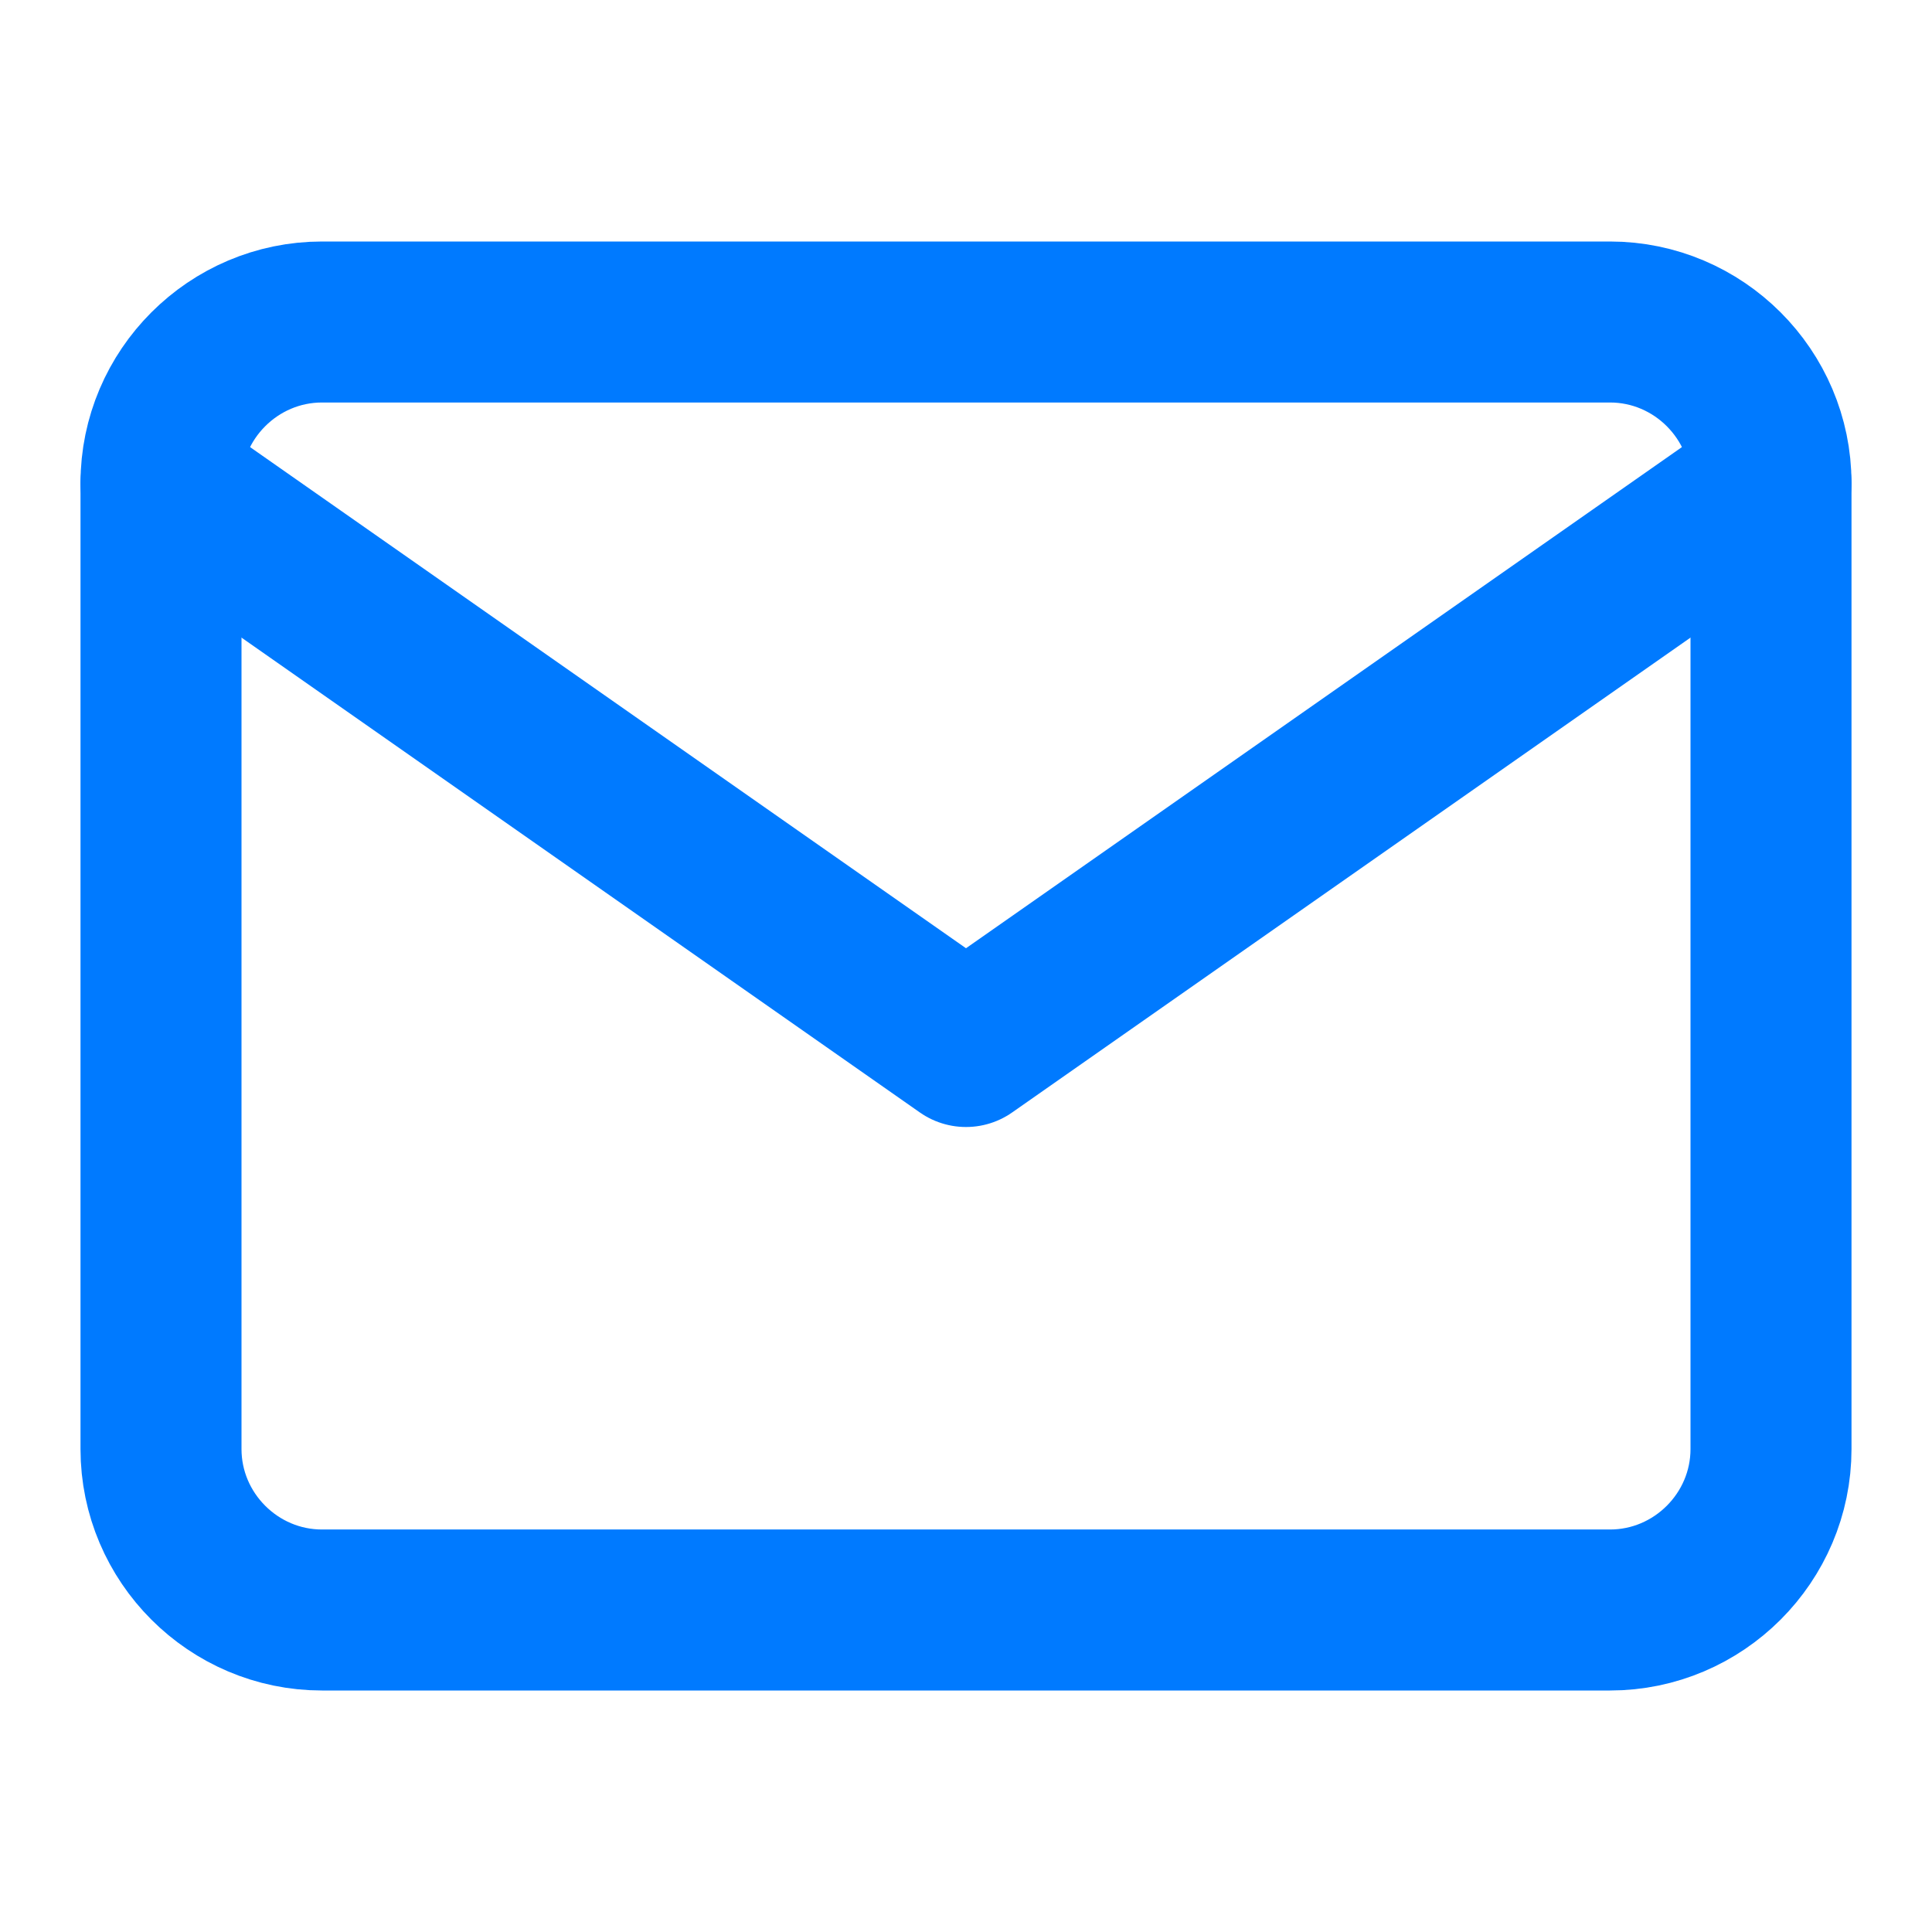
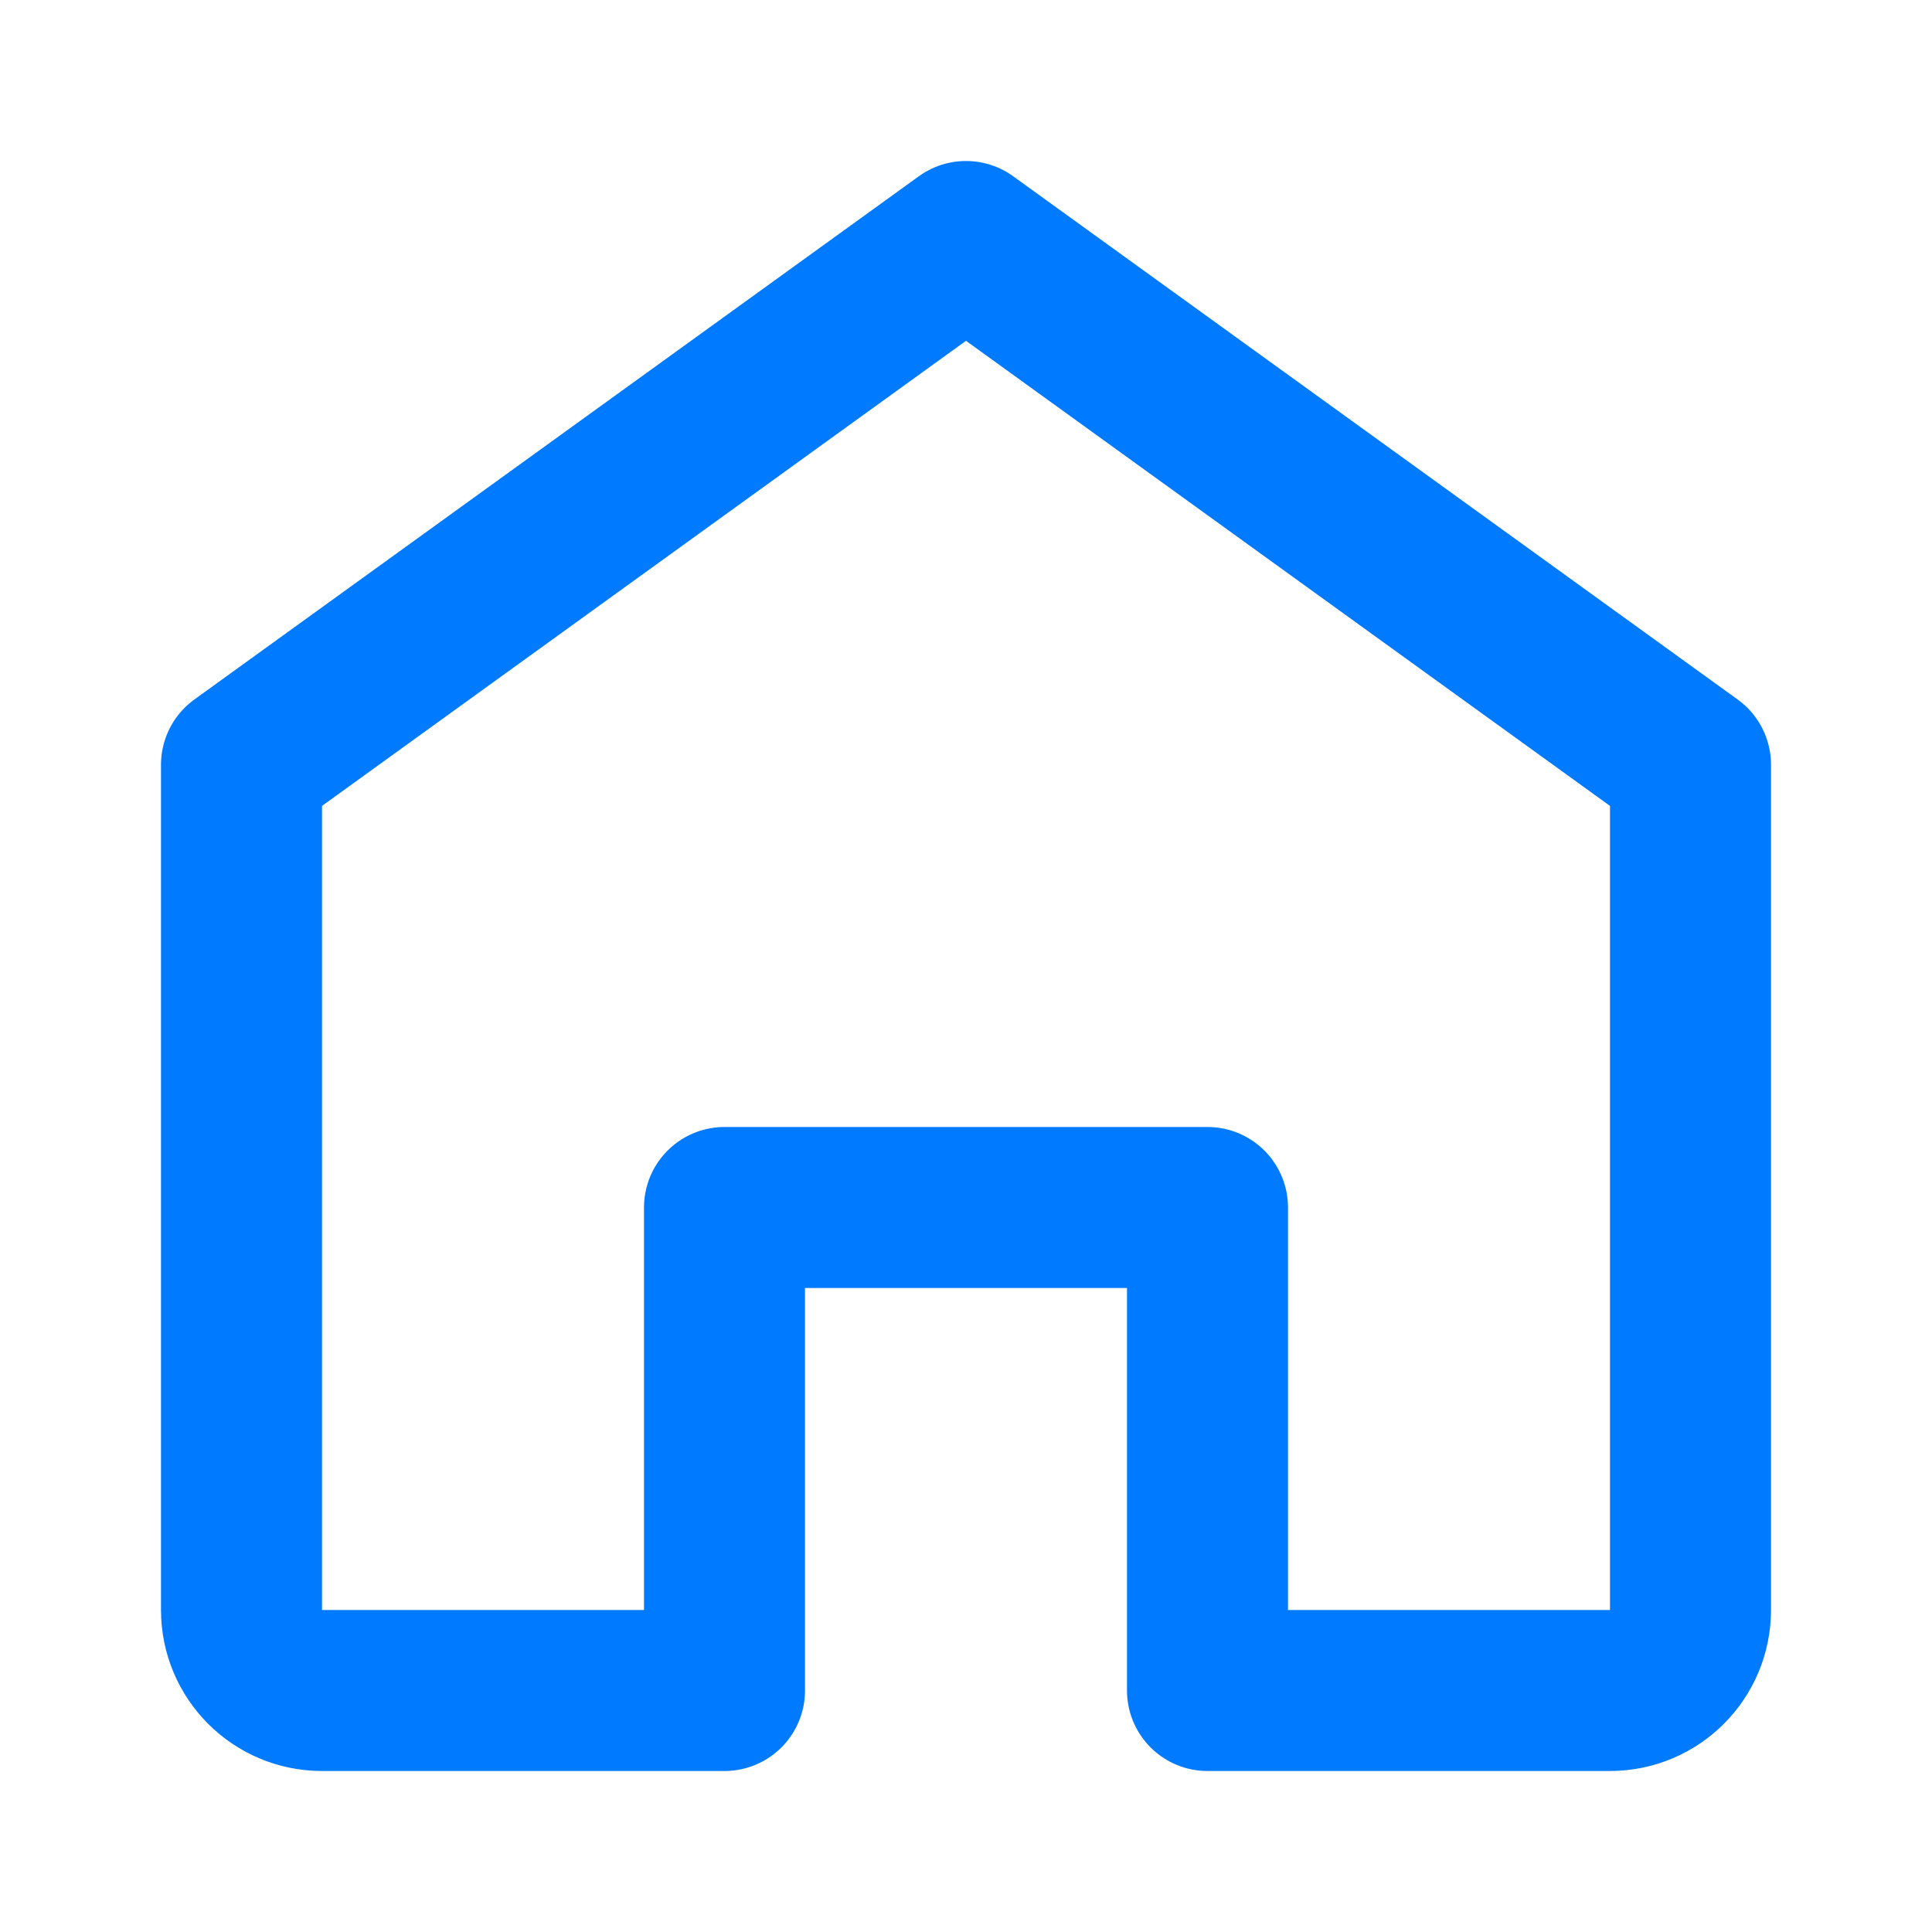
<svg xmlns="http://www.w3.org/2000/svg" width="24" height="24" viewBox="0 0 24 24" fill="none" stroke="#007AFF" stroke-width="2" stroke-linecap="round" stroke-linejoin="round">
-   <path d="M4 4h16c1.1 0 2 .9 2 2v12c0 1.1-.9 2-2 2H4c-1.1 0-2-.9-2-2V6c0-1.1.9-2 2-2z" />
-   <polyline points="22,6 12,13 2,6" />
+   <path d="M3 9.5L12 3l9 6.5V20a1 1 0 0 1-1 1h-5v-6H9v6H4a1 1 0 0 1-1-1V9.5z" />
</svg>
